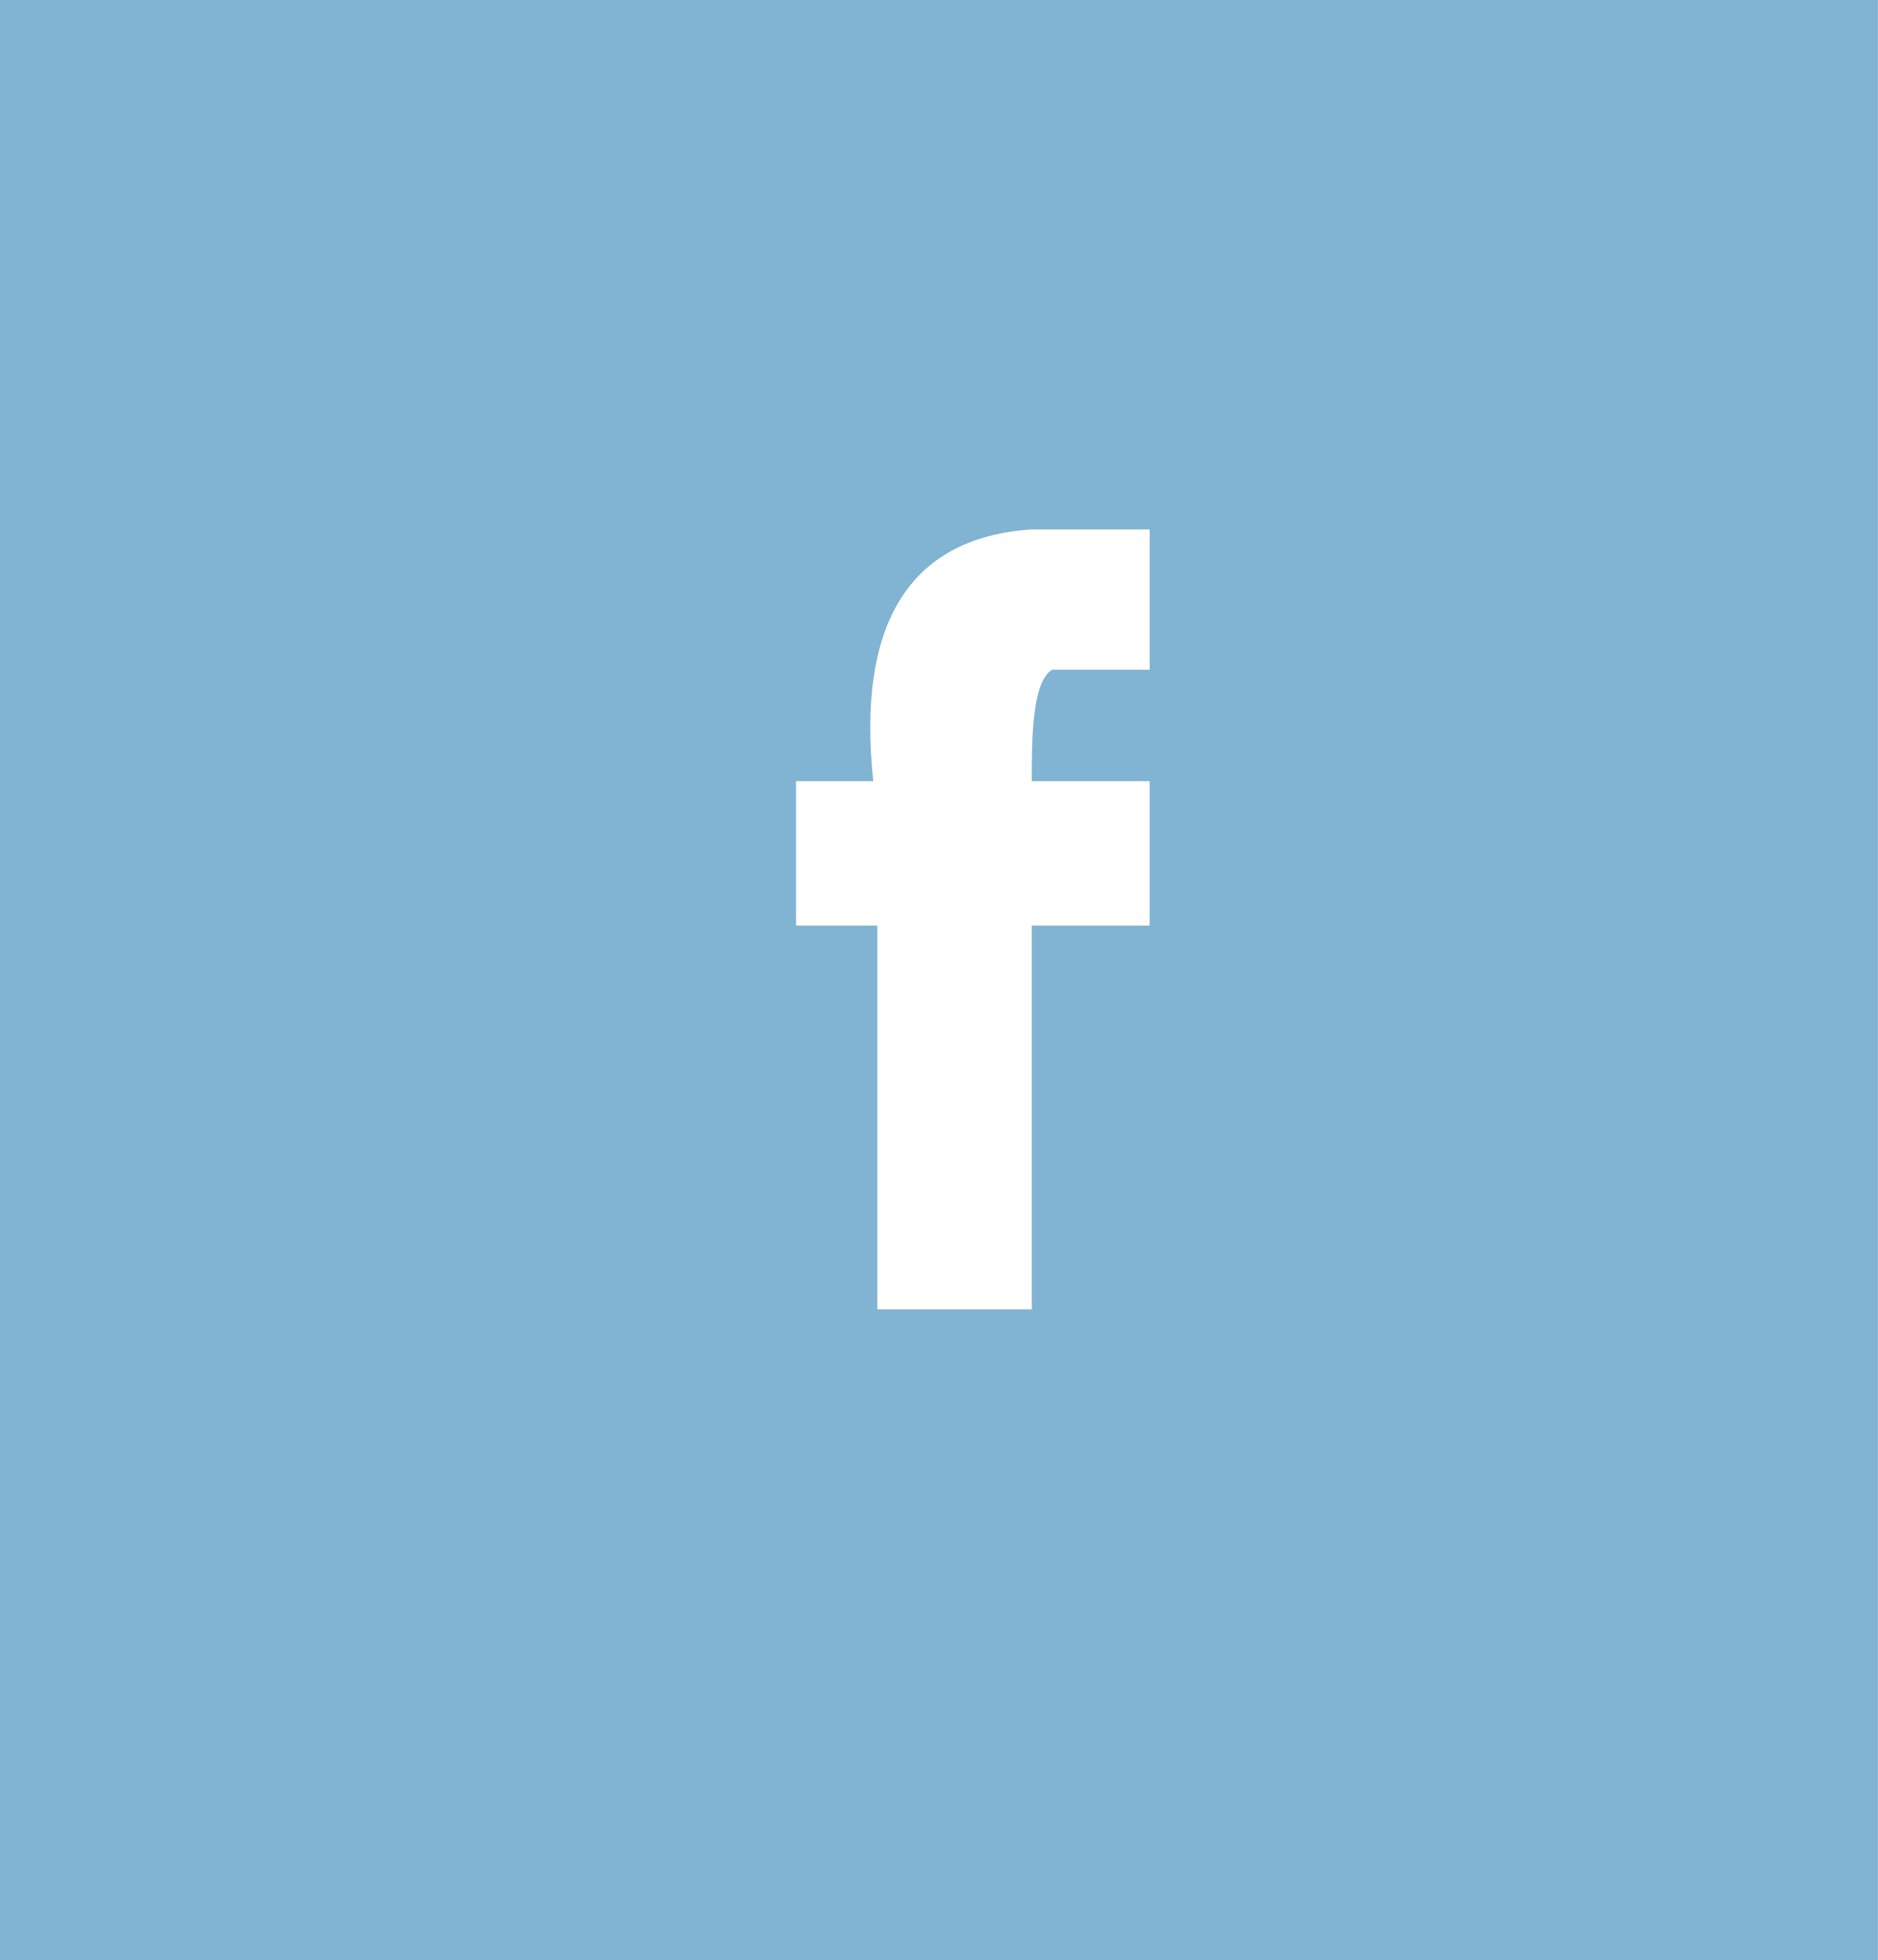
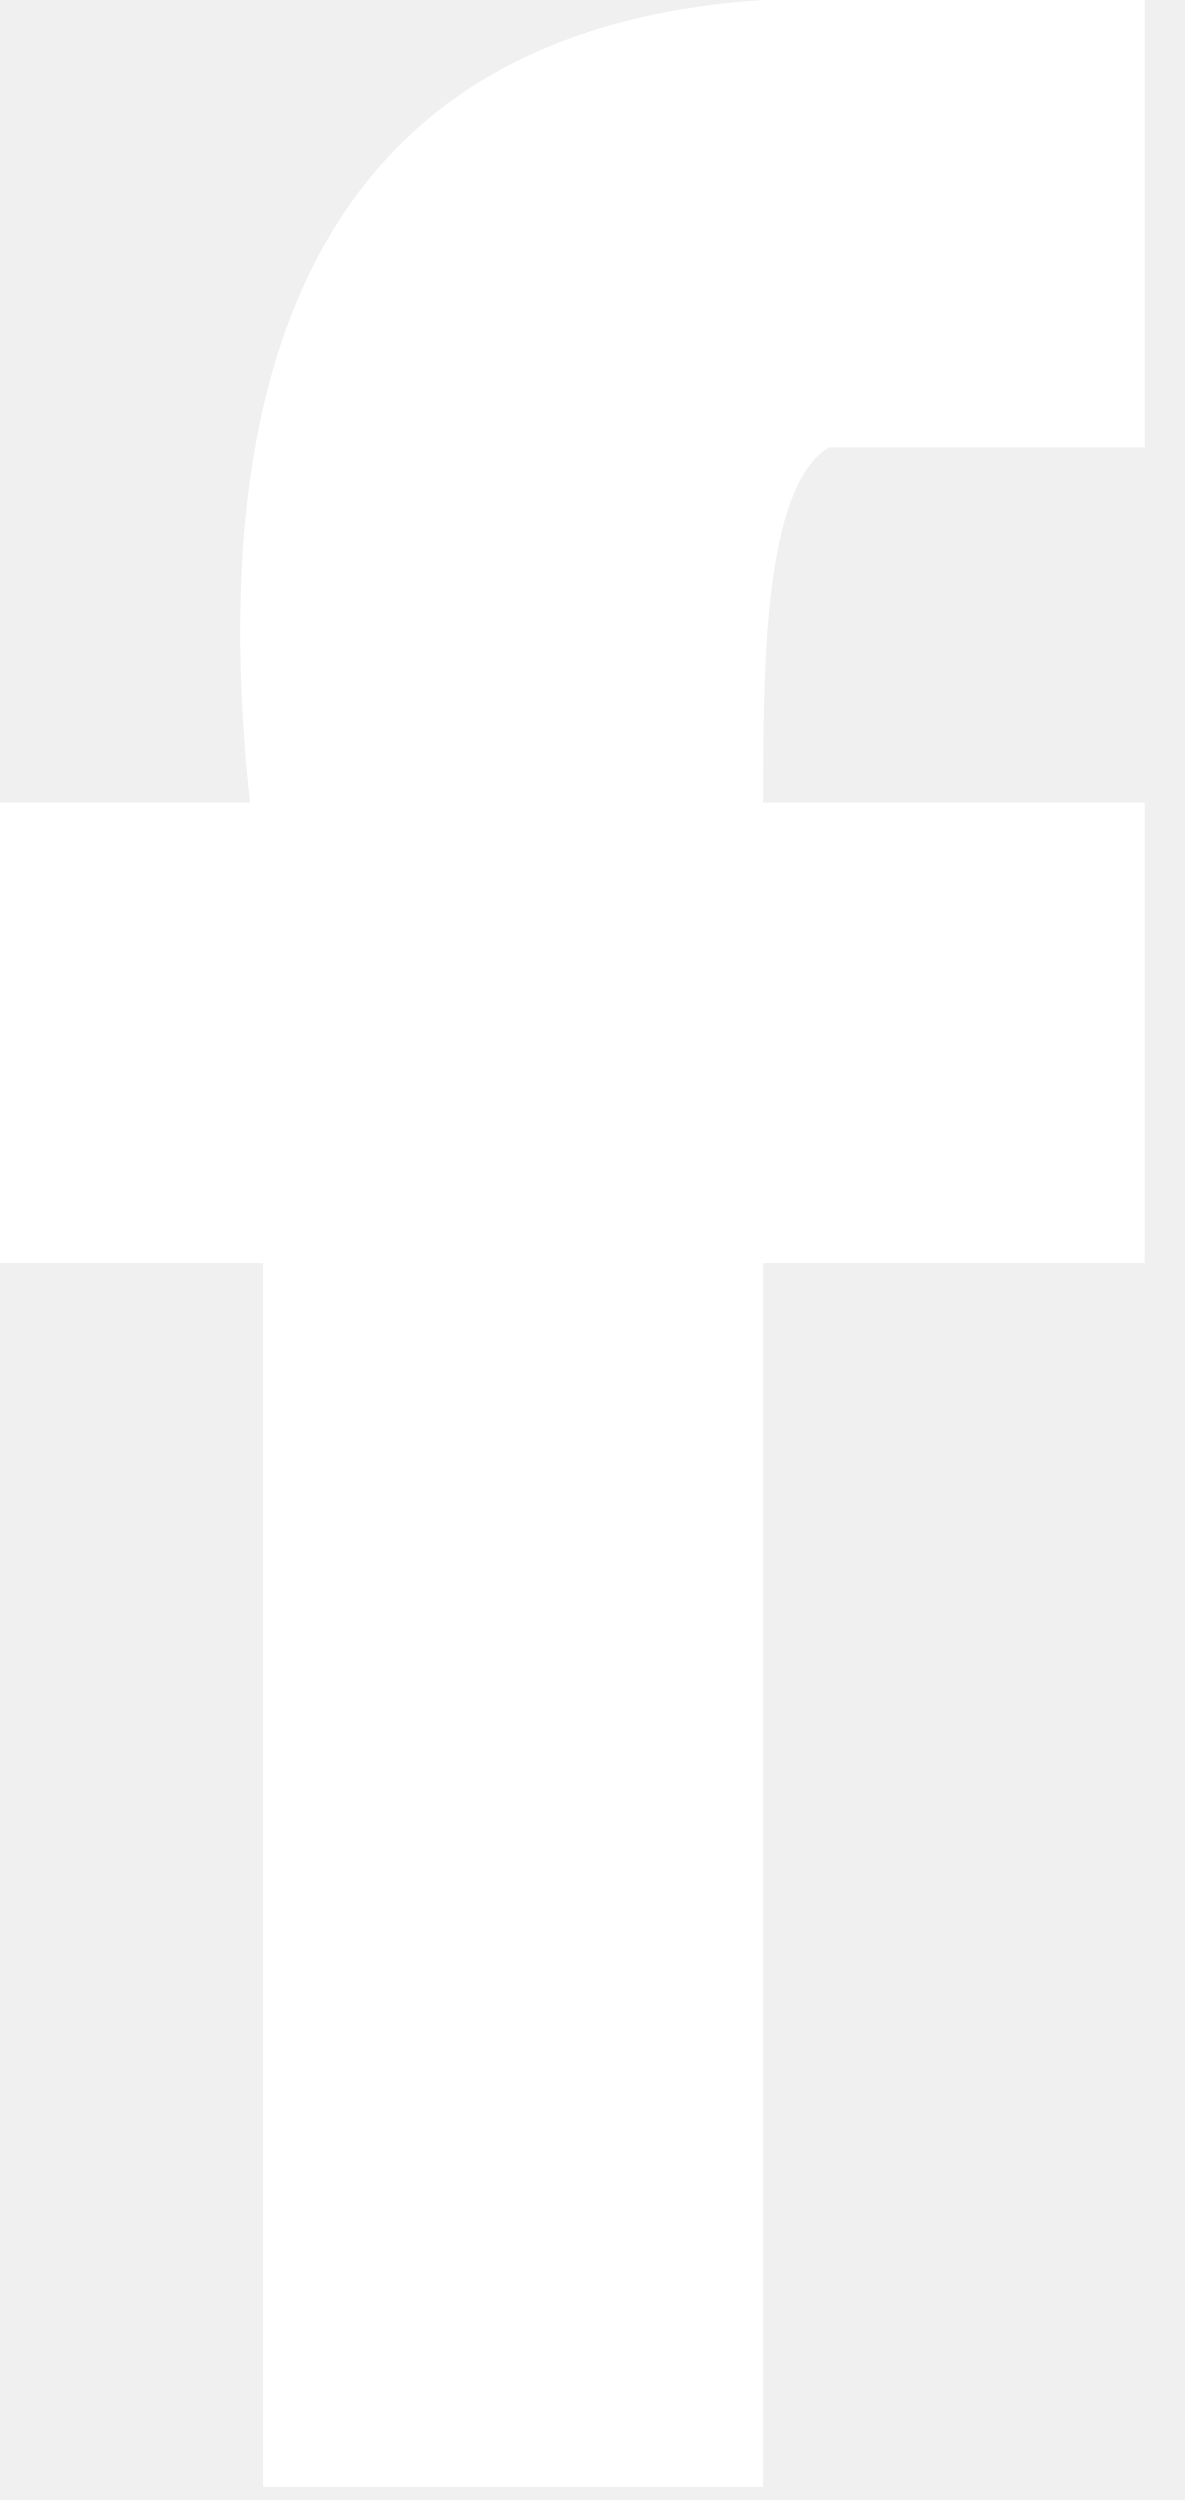
- <svg xmlns="http://www.w3.org/2000/svg" width="46" height="48">
-   <rect fill="#81b3d2" height="48" width="46" />
-   <path stroke="null" fill="#ffffff" d="m25.772,16.402c0.797,0 1.593,0 2.39,0c0,-1.112 0,-2.223 0,-3.436c-0.996,0 -1.892,0 -2.887,0c-3.087,0.202 -4.281,2.425 -3.883,6.165l-1.892,0l0,3.537l1.991,0c0,3.133 0,6.266 0,9.398c1.294,0 2.589,0 3.783,0c0,-3.133 0,-6.266 0,-9.398l2.887,0l0,-3.537l-2.887,0c0,-1.011 0,-2.425 0.498,-2.729z" />
+ <svg xmlns="http://www.w3.org/2000/svg" width="9" height="19" viewBox="0 0 9 19" fill="none">
+   <path d="M6.3 3.4C7.1 3.4 7.9 3.4 8.7 3.4C8.7 2.3 8.7 1.2 8.7 0C7.7 0 6.8 0 5.8 0C2.7 0.2 1.5 2.4 1.9 6.1H0V9.6H2C2 12.7 2 15.8 2 18.9C3.3 18.9 4.6 18.9 5.8 18.9C5.8 15.8 5.8 12.7 5.8 9.6H8.7V6.1H5.8C5.8 5.1 5.8 3.7 6.3 3.4Z" fill="white" />
</svg>
